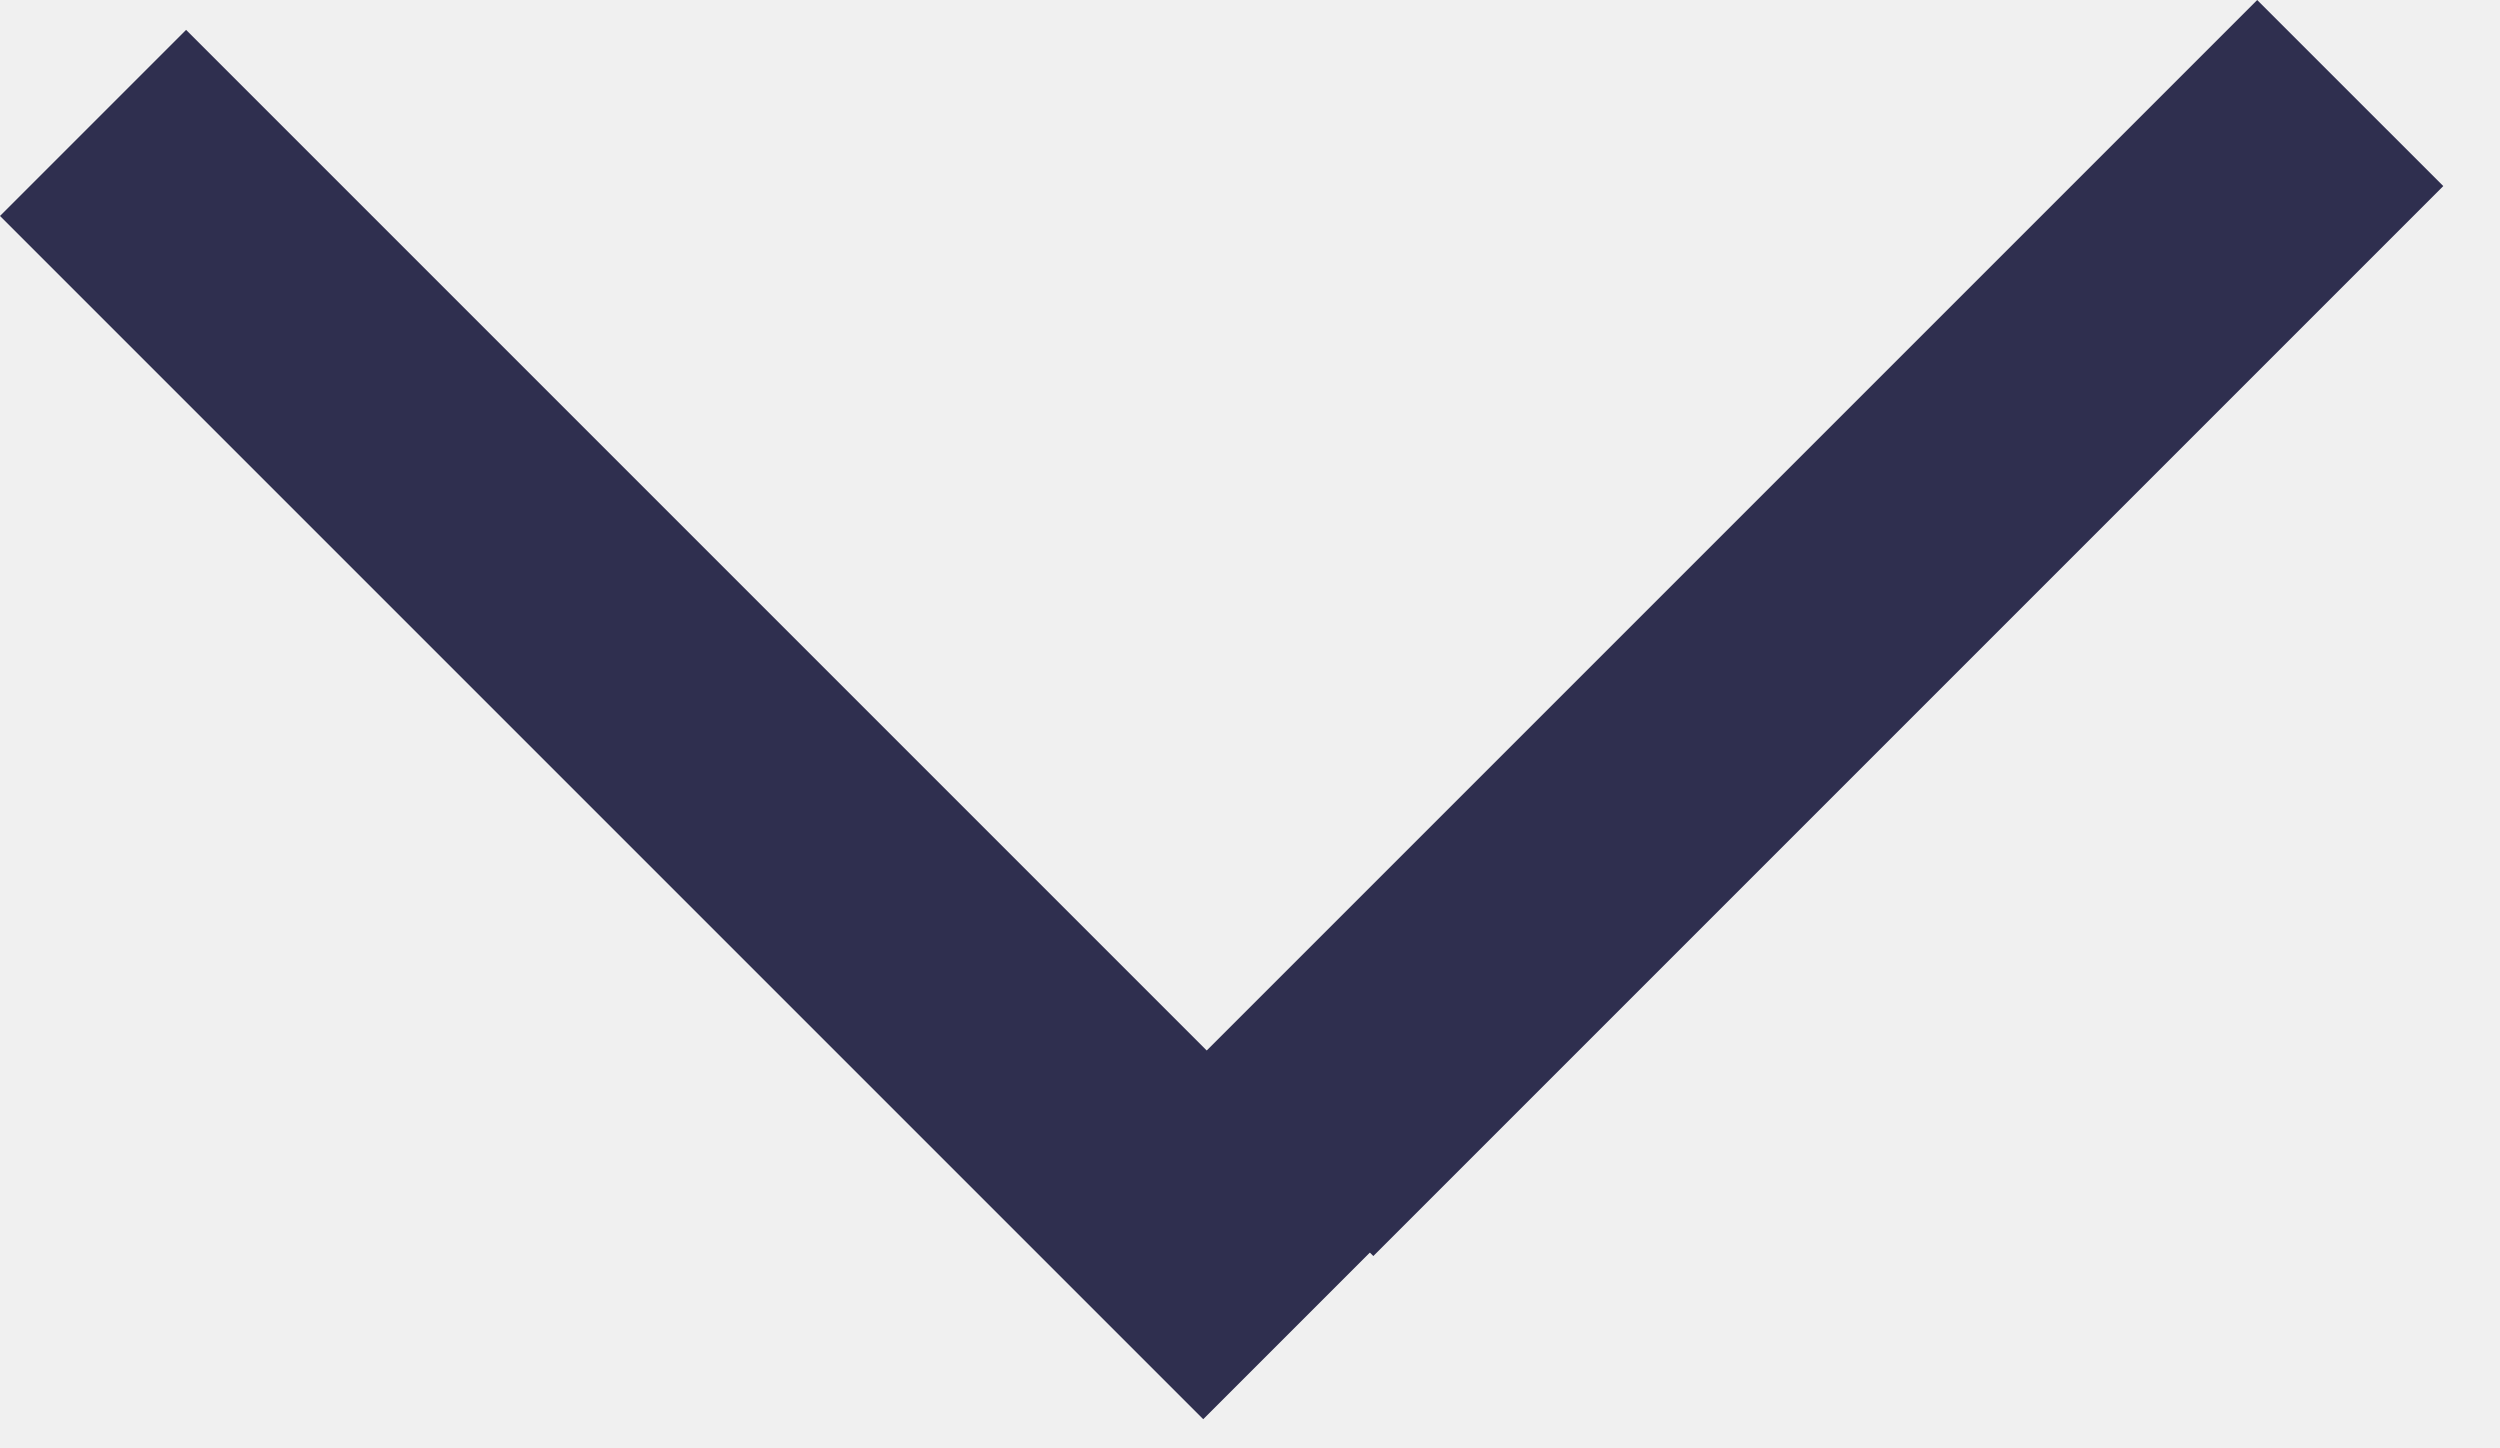
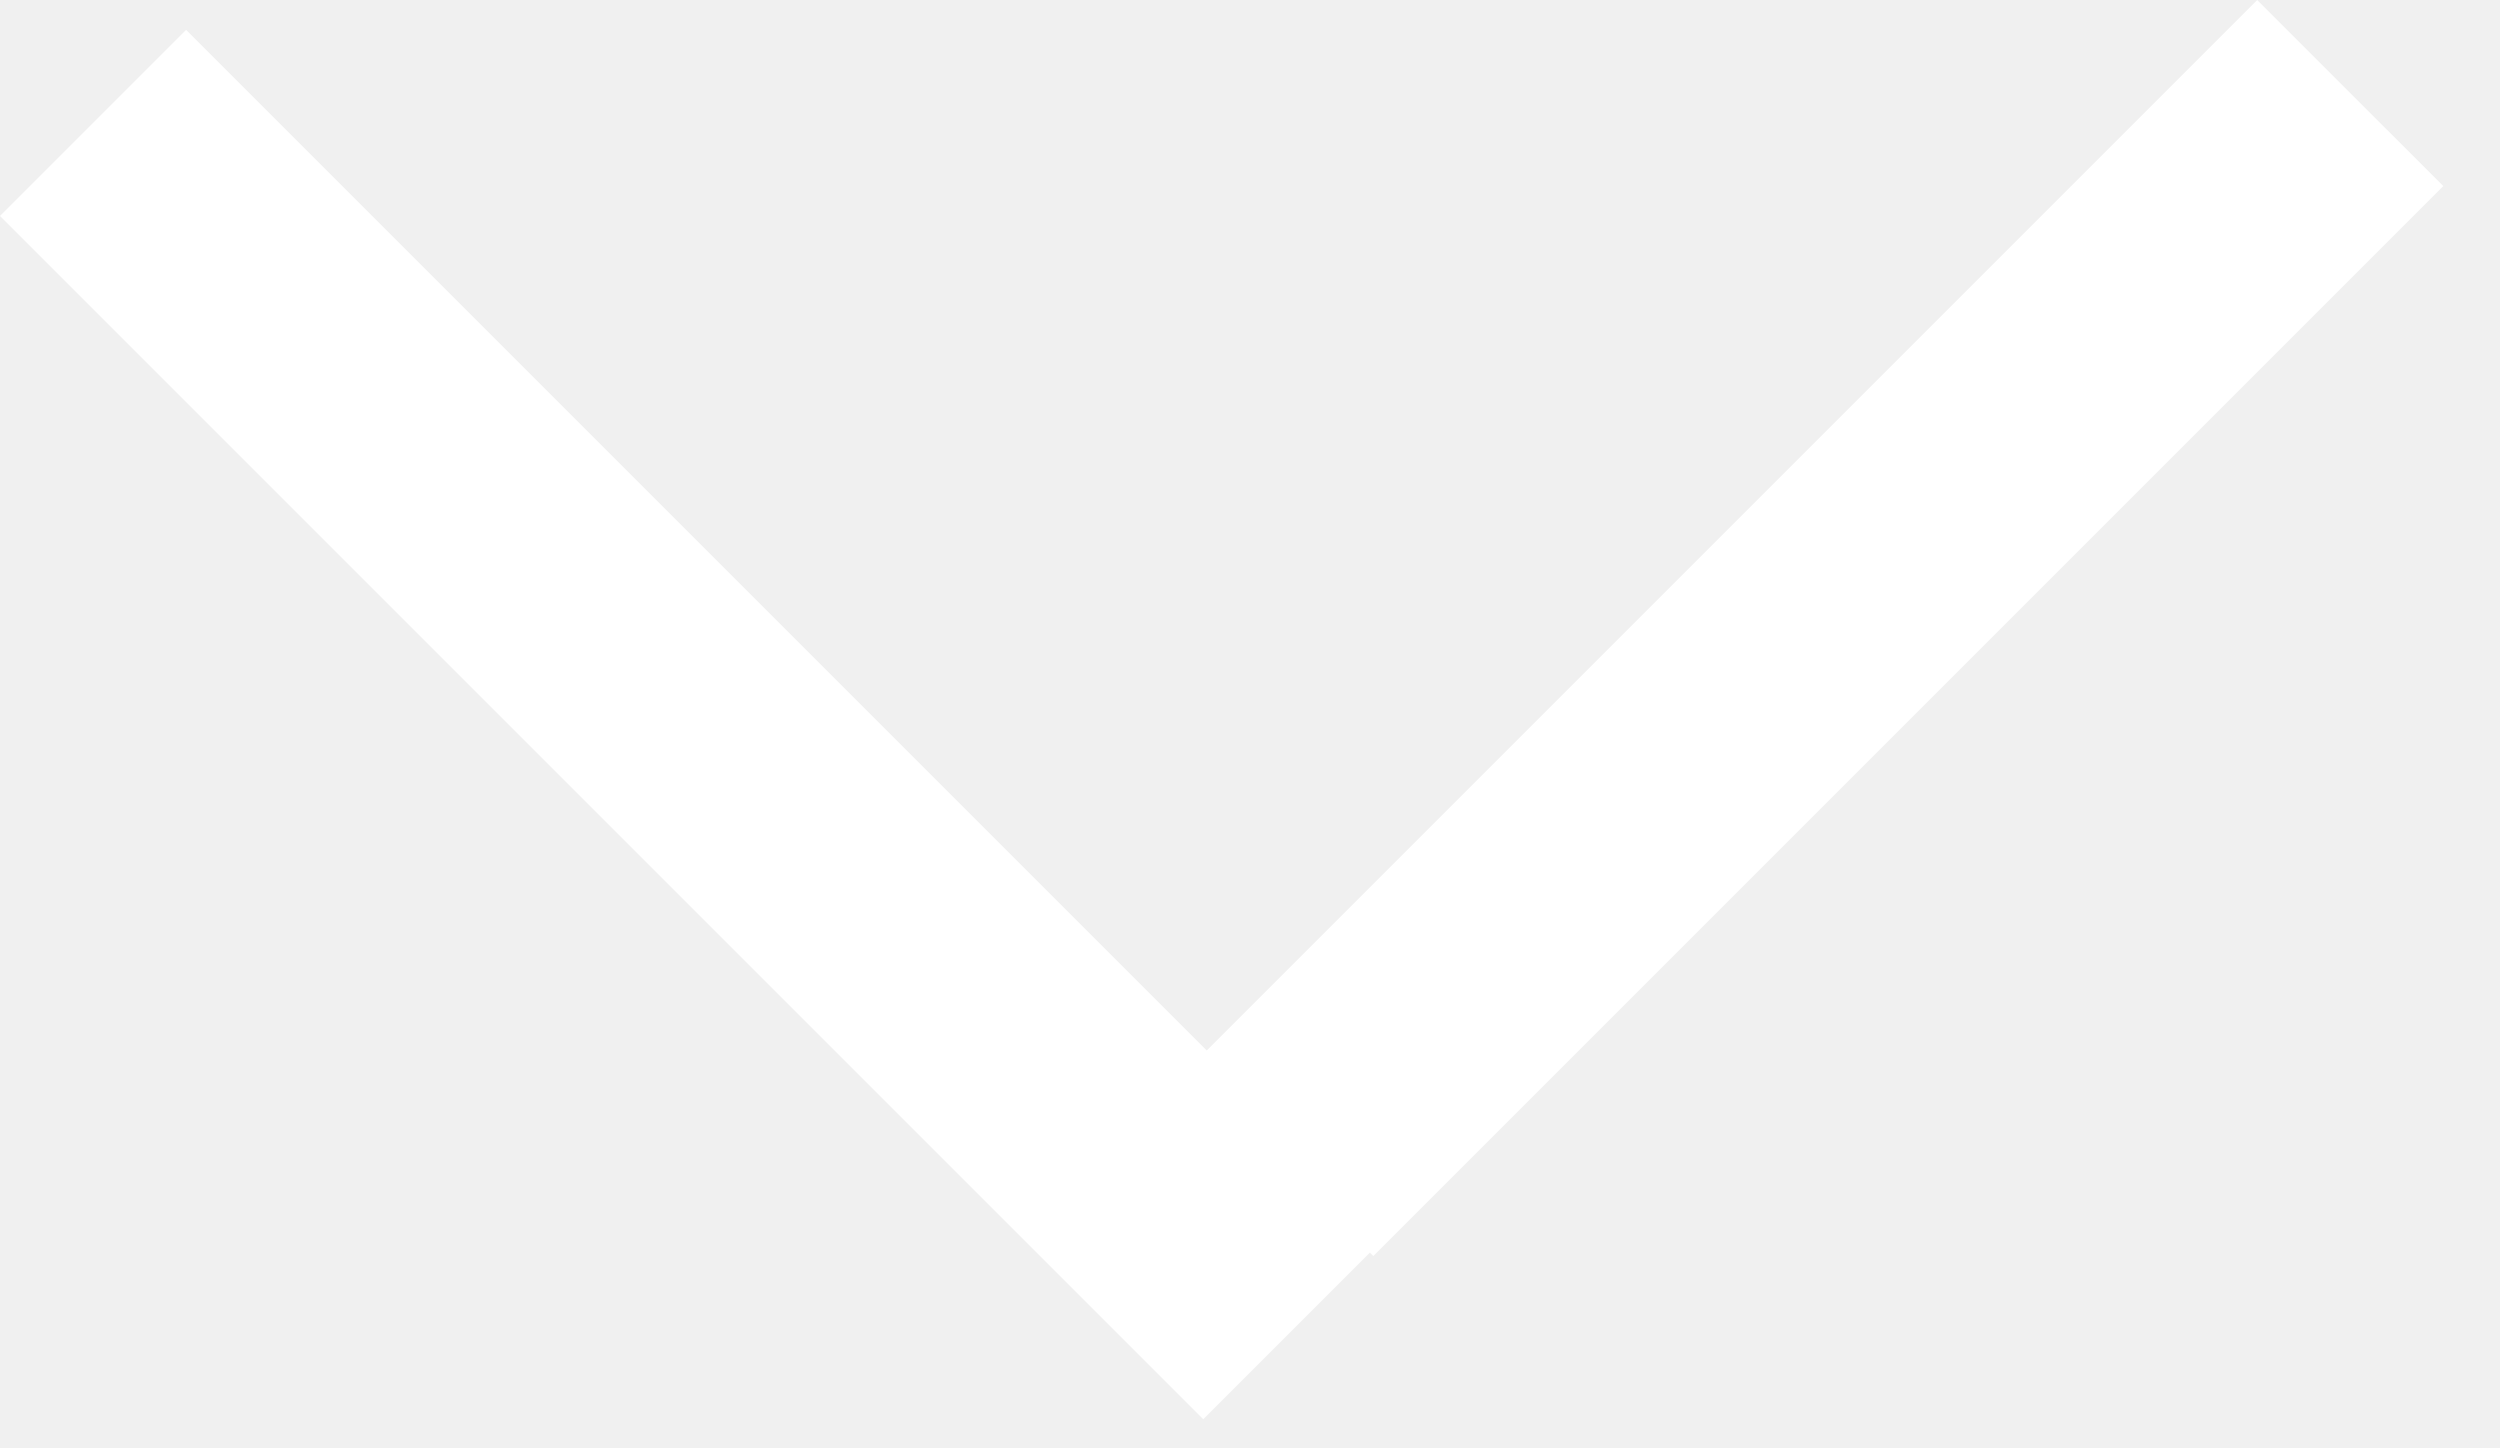
<svg xmlns="http://www.w3.org/2000/svg" width="38" height="22" viewBox="0 0 38 22" fill="none">
-   <rect width="25.865" height="4" transform="translate(2.82843 0.454132) rotate(45)" fill="#2F2F4F" />
-   <rect width="23" height="4" transform="translate(18.046 16.2635) rotate(-45)" fill="#2F2F4F" />
+   <rect width="25.865" height="4" transform="translate(2.82843 0.454132) rotate(45)" fill="#FFFFFF" />
+   <rect width="23" height="4" transform="translate(18.046 16.2635) rotate(-45)" fill="#FFFFFF" />
</svg>
